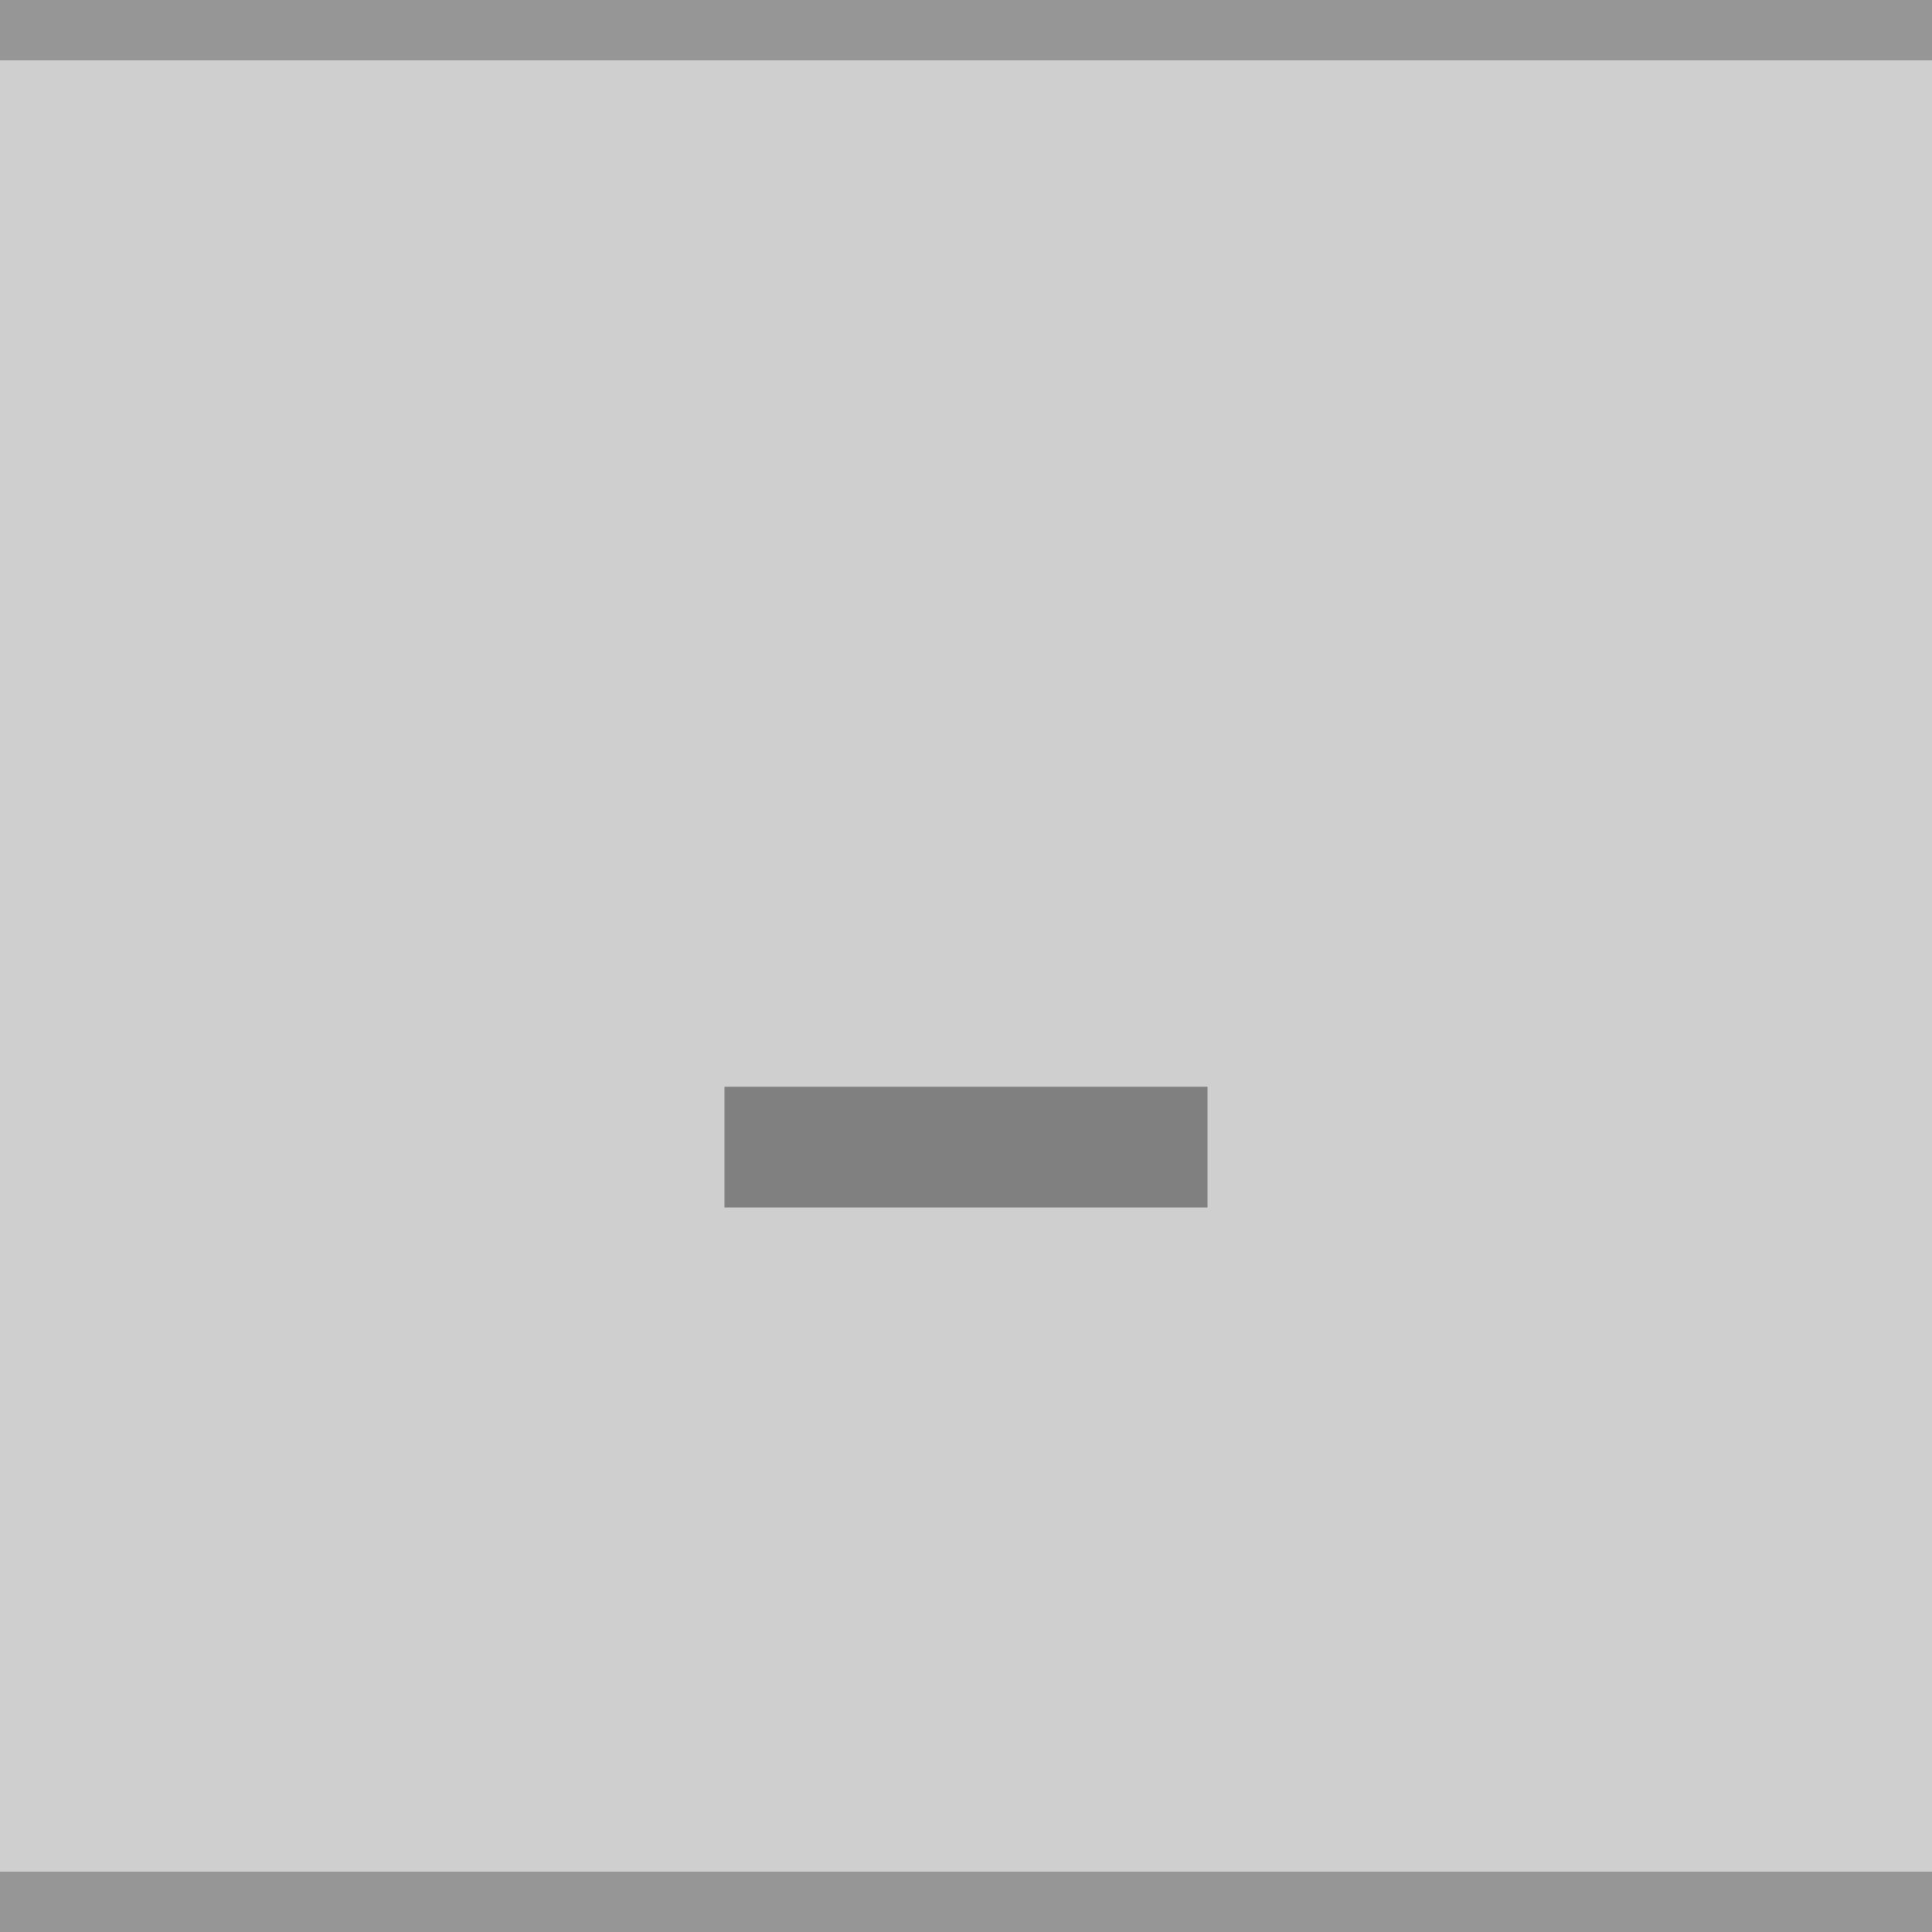
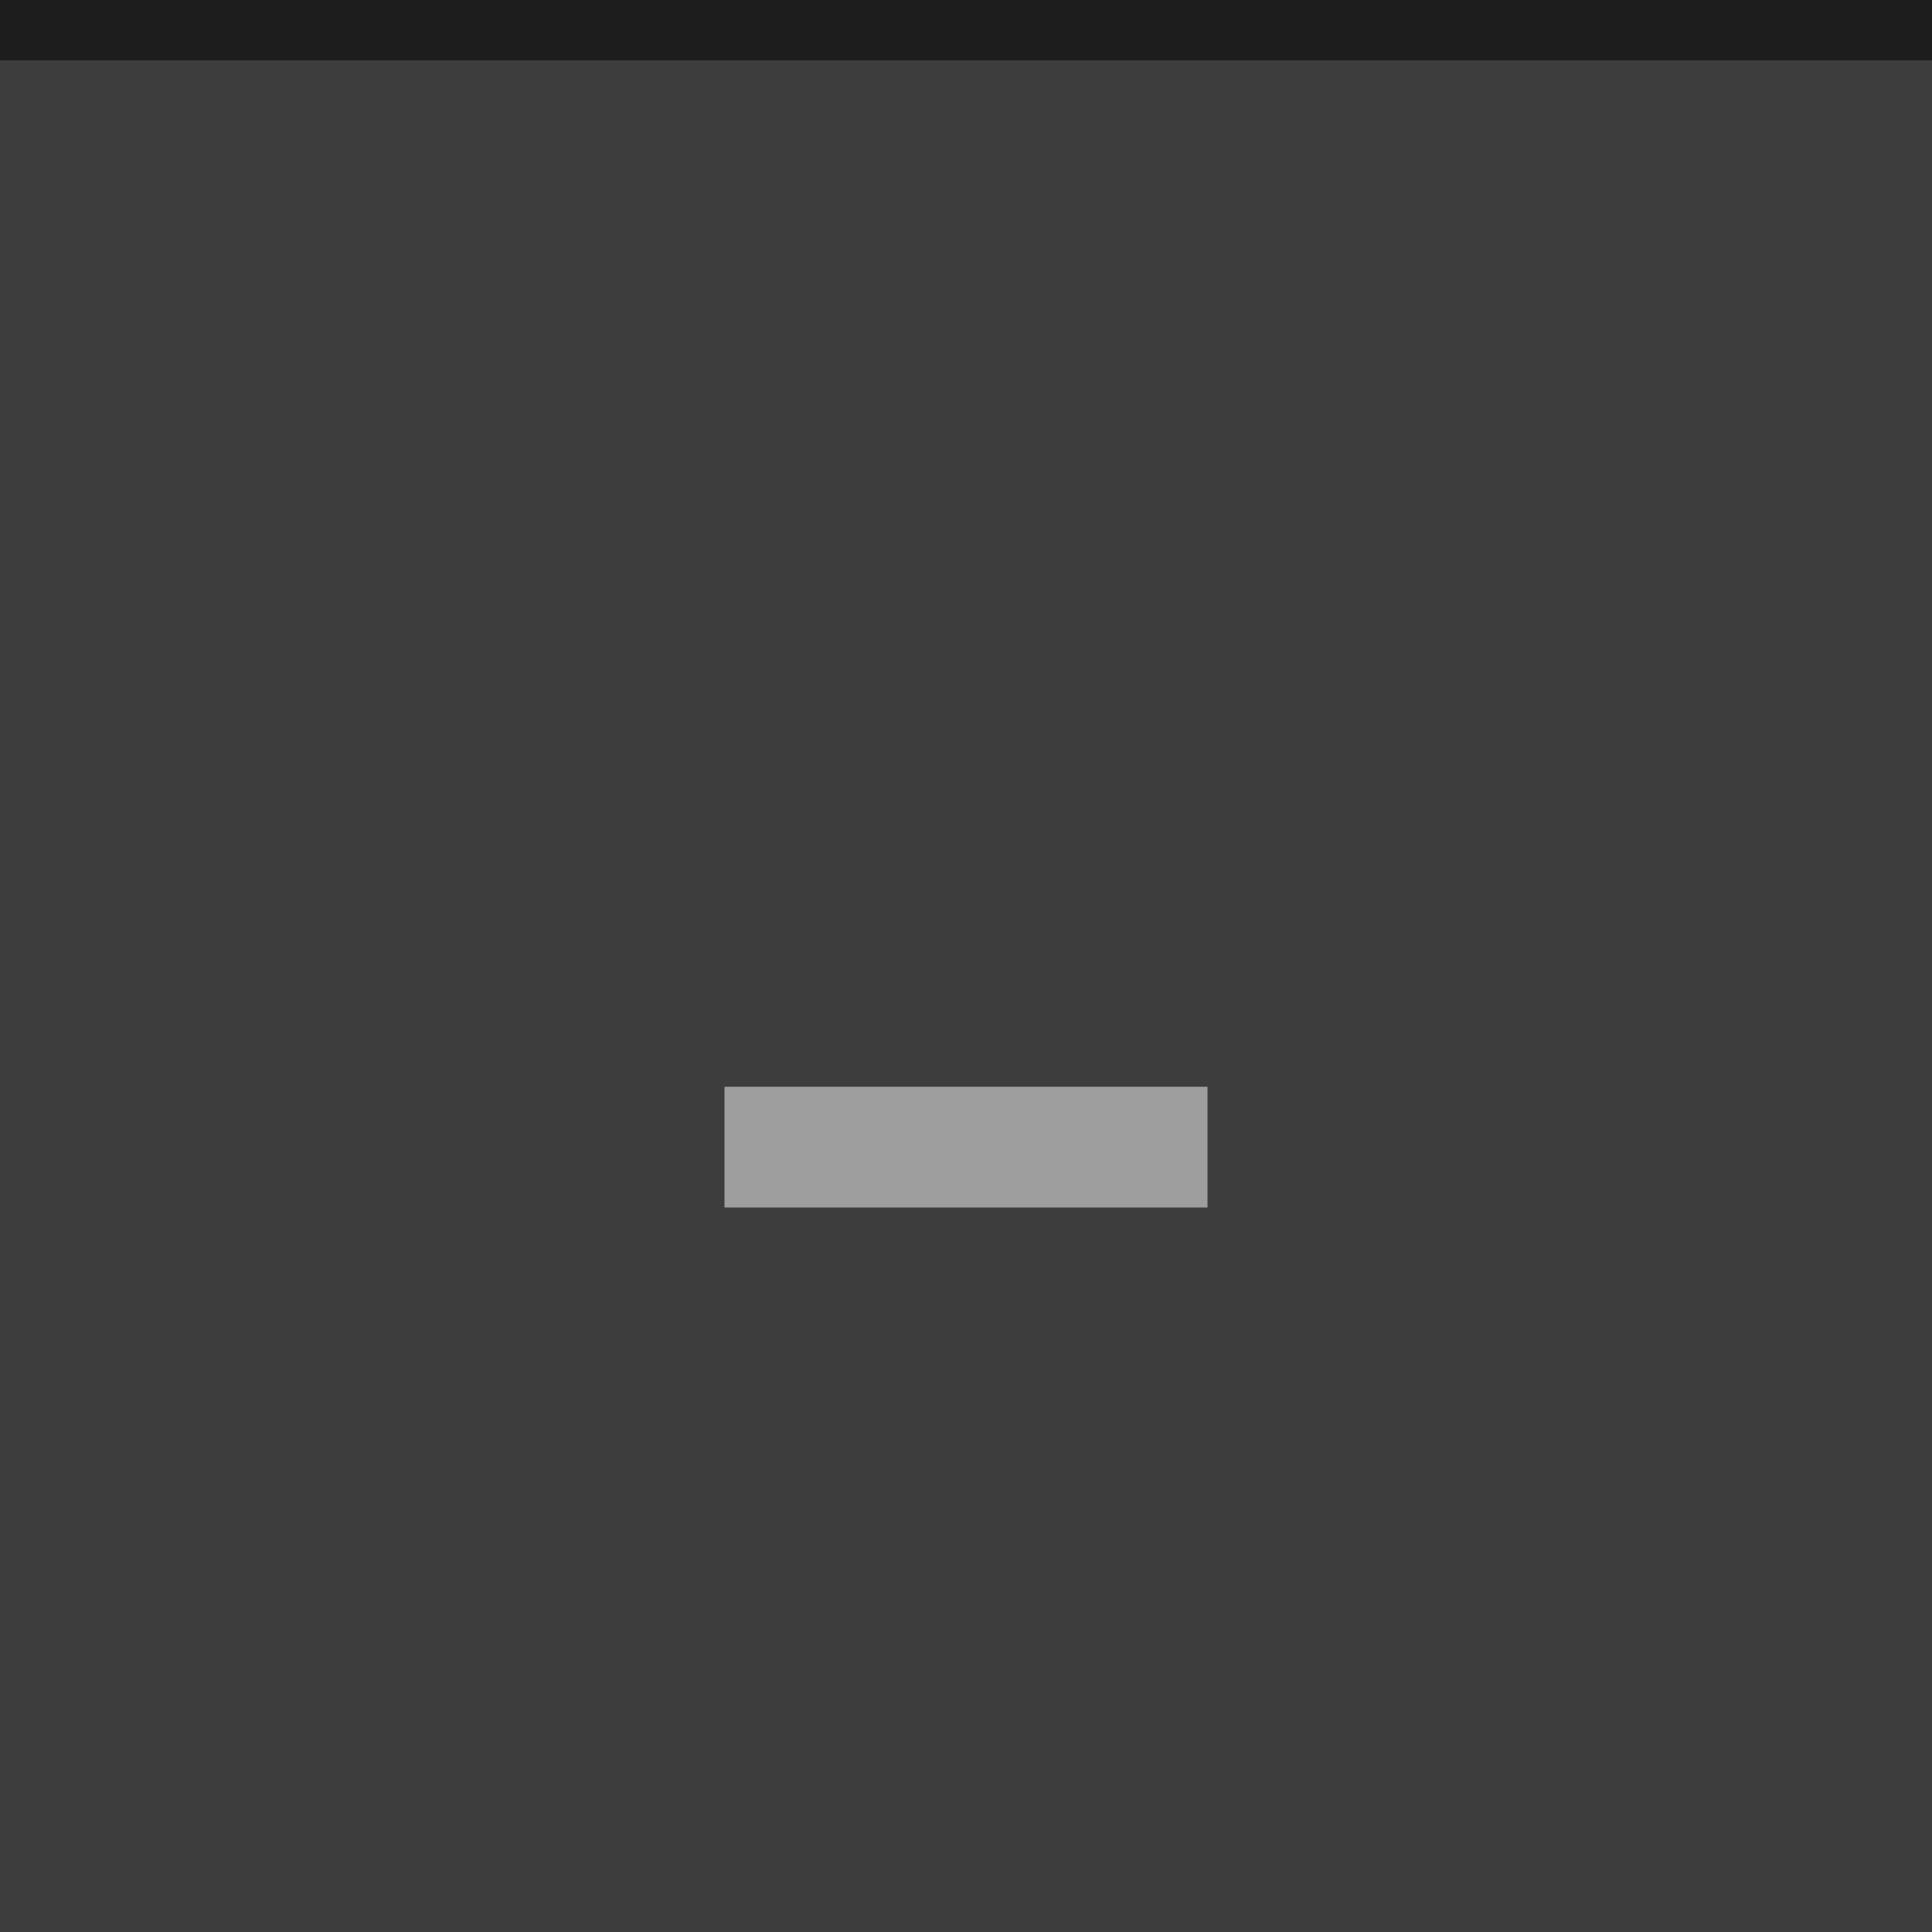
<svg xmlns="http://www.w3.org/2000/svg" id="svg12" version="1.1" viewBox="0 0 32 32" height="32" width="32">
  <defs id="defs16" />
-   <rect style="fill:#cfcfcf;fill-opacity:1" id="rect2" fill="#E0E0E0" height="32" width="32" />
-   <rect style="fill:#969696;fill-opacity:1" id="rect4" fill-opacity="0.4" fill="#FFFFFF" height="1" width="32" />
-   <g style="opacity:0.38" id="g10" opacity="0.6" fill="#000000">
-     <circle id="circle6" opacity="0" r="12" cy="16" cx="16" />
-     <path id="path8" d="m12 18h8v2h-8z" />
+   <rect style="fill:#3d3d3d;fill-opacity:1" id="rect2" fill="#E0E0E0" height="32" width="32" />
+   <rect style="fill:#1d1d1d;fill-opacity:1" id="rect4" fill-opacity="0.4" fill="#FFFFFF" height="1" width="32" />
+   <g id="g10" opacity="0.6" fill="#000000" style="opacity:0.5;fill:#ffffff;fill-opacity:1">
+     <circle id="circle6" opacity="0" r="12" cy="16" cx="16" style="fill:#ffffff;fill-opacity:1" />
+     <path id="path8" d="m12 18h8v2h-8z" style="fill:#ffffff;fill-opacity:1" />
  </g>
-   <rect y="31" x="0" width="32" height="1" fill="#FFFFFF" fill-opacity="0.4" id="rect112" style="fill:#969696;fill-opacity:1" />
</svg>
